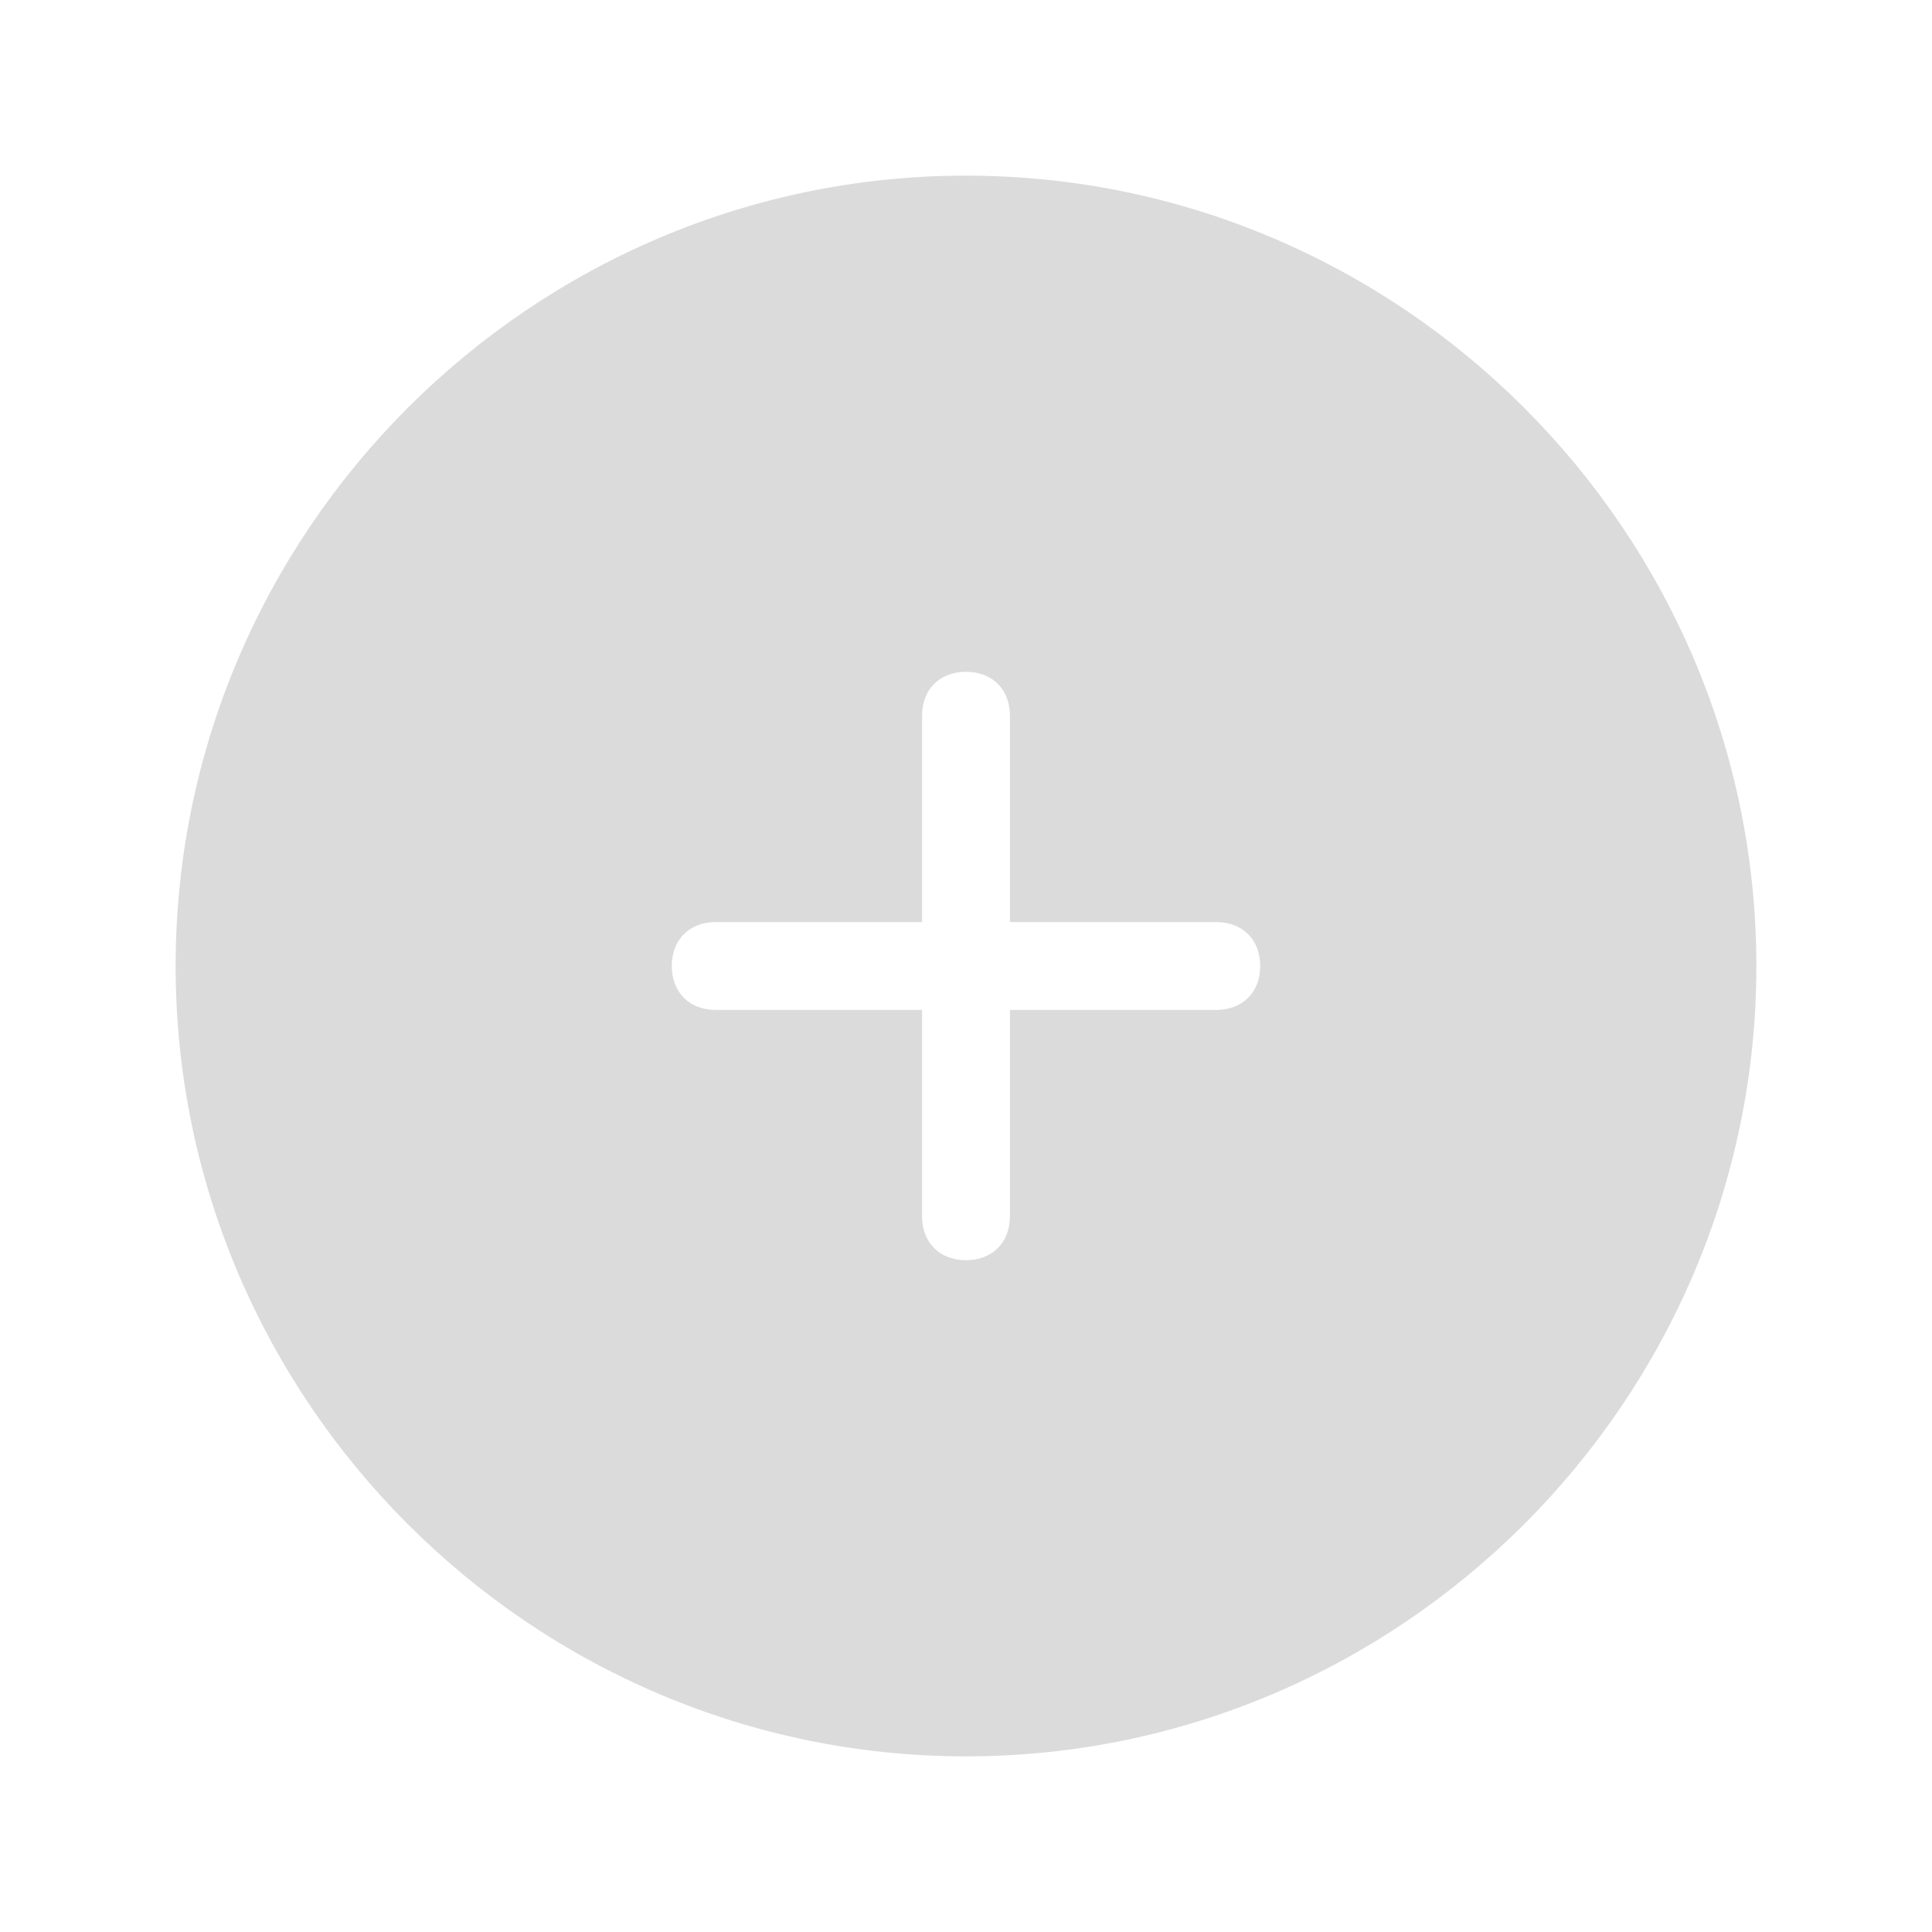
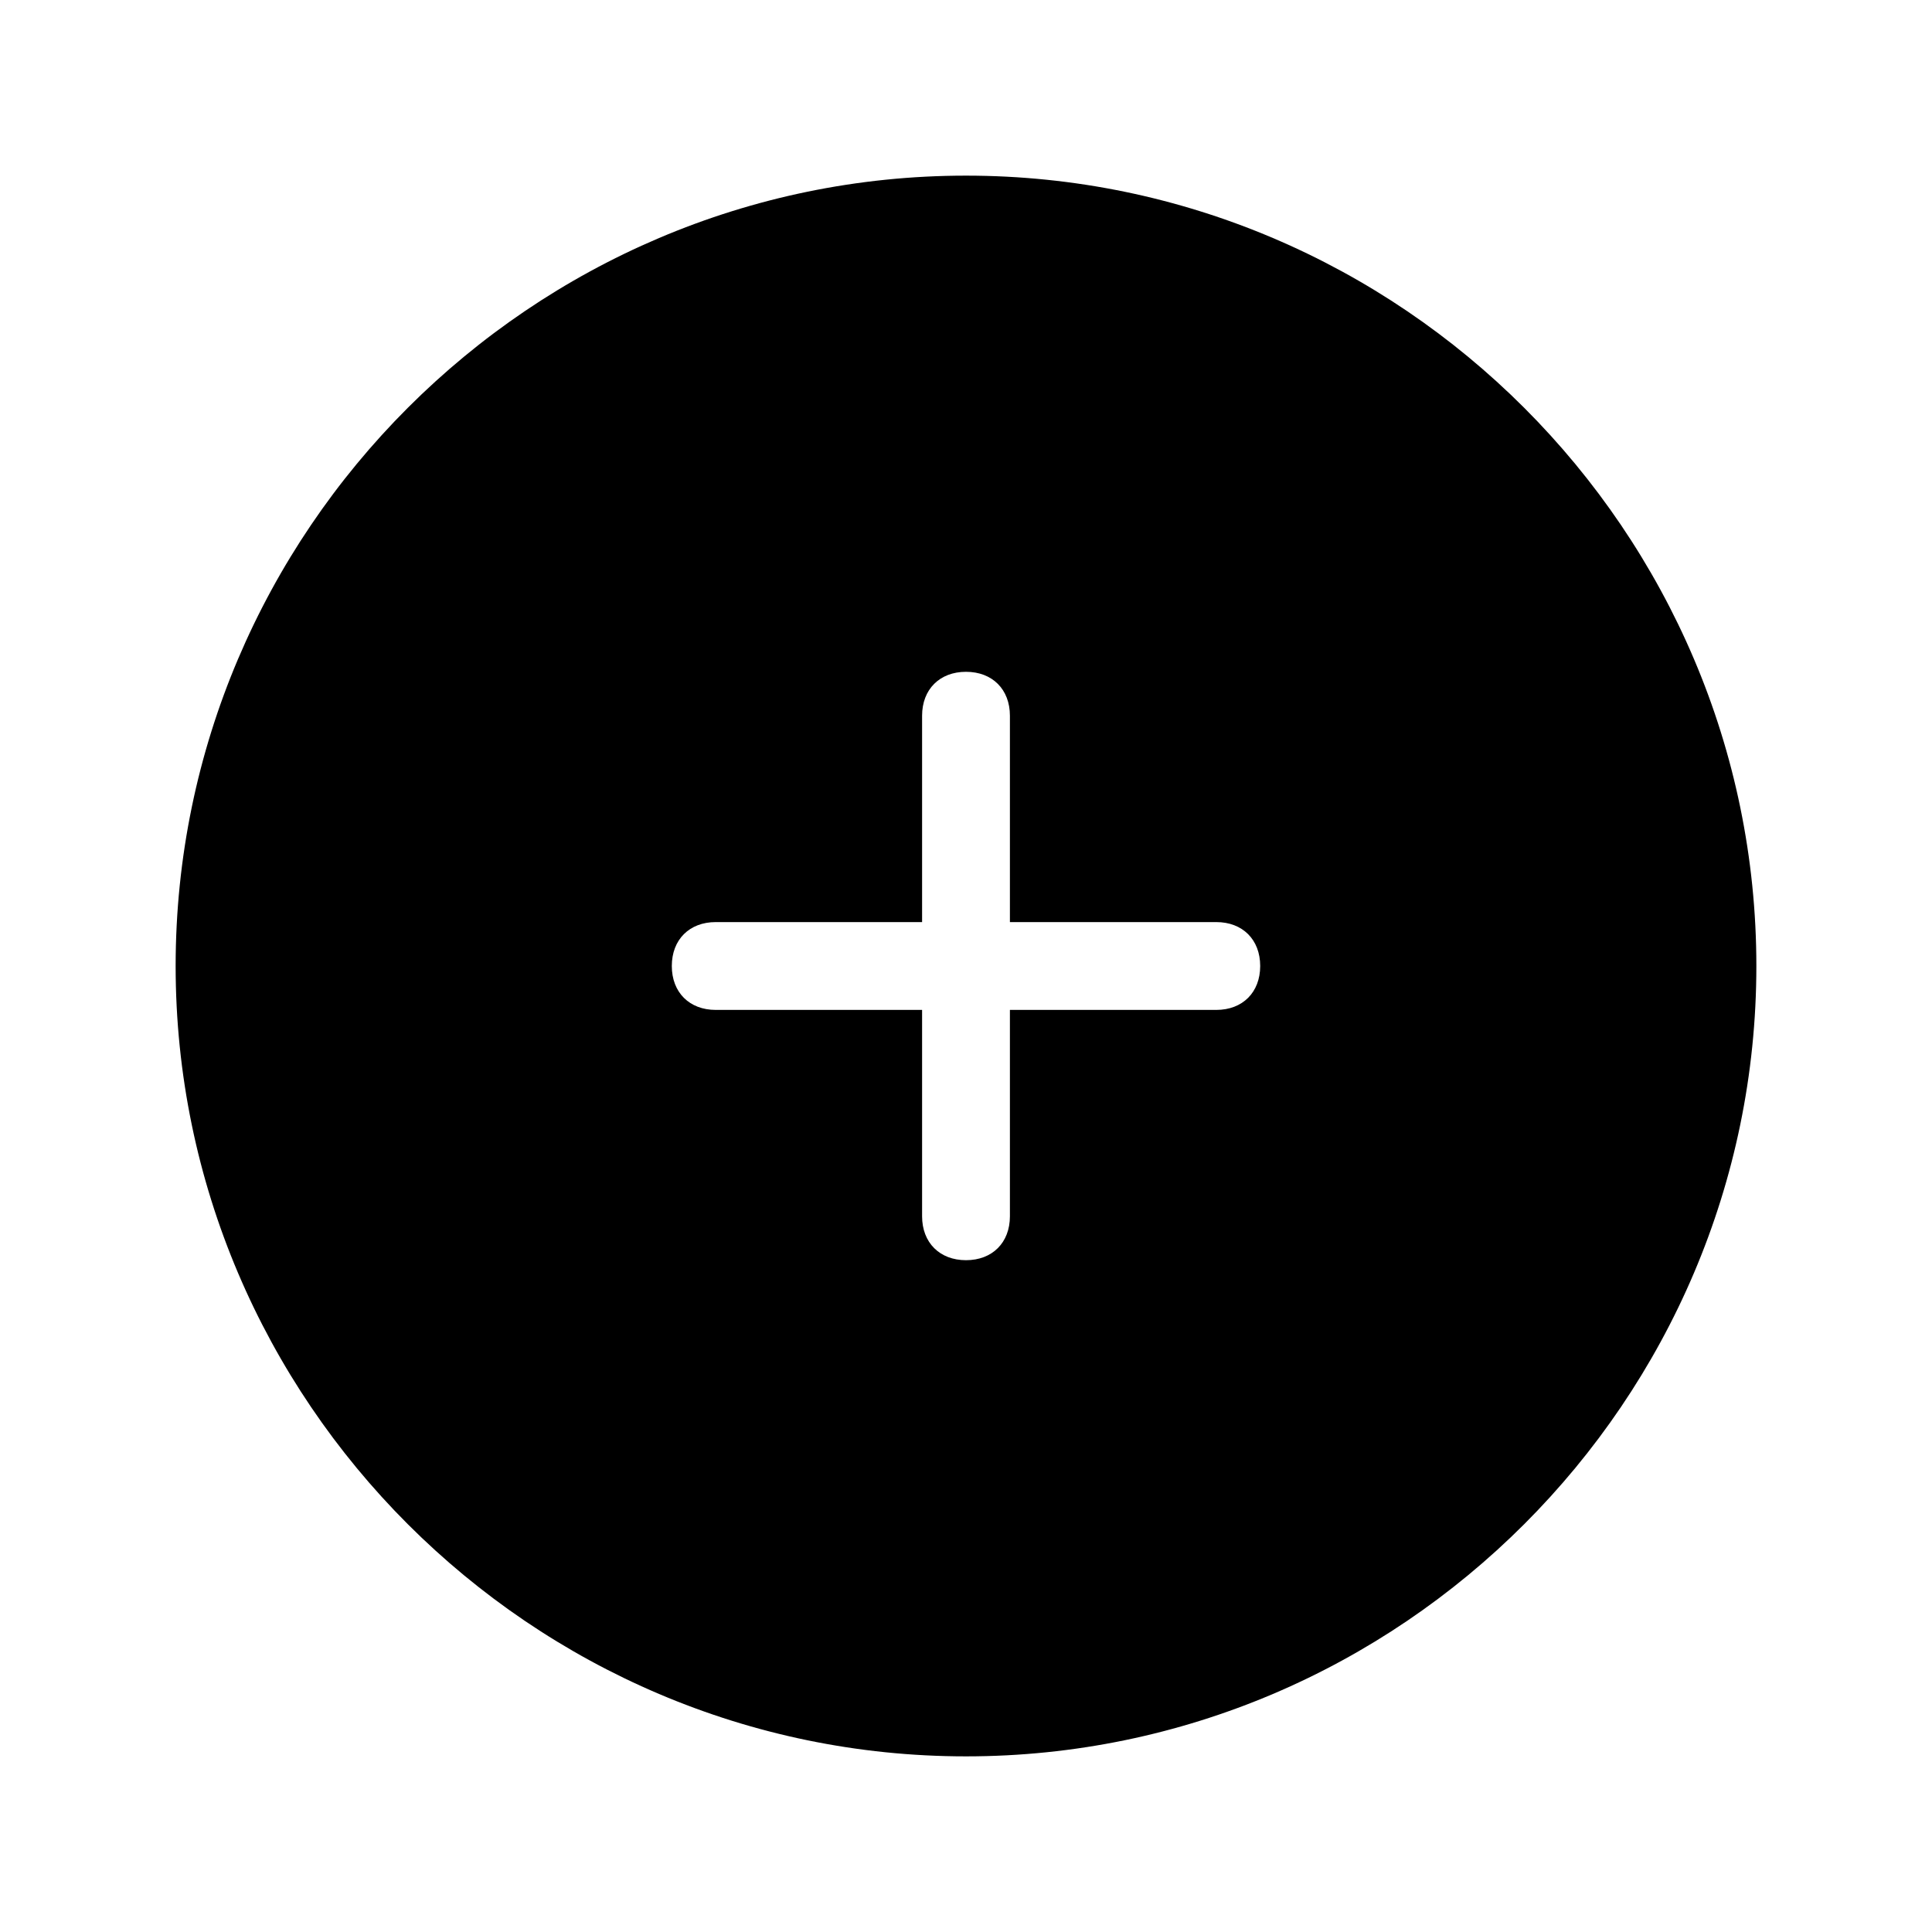
<svg xmlns="http://www.w3.org/2000/svg" t="1646722024902" class="icon" viewBox="0 0 1024 1024" version="1.1" p-id="23128" width="200" height="200">
-   <path d="M512 93.091C281.6 93.091 93.091 281.6 93.091 512s188.509 418.909 418.909 418.909 418.909-188.509 418.909-418.909S742.4 93.091 512 93.091z m132.655 442.182H535.273v109.382c0 13.964-9.309 23.273-23.273 23.273s-23.273-9.309-23.273-23.273V535.273h-109.382c-13.964 0-23.273-9.309-23.273-23.273s9.309-23.273 23.273-23.273H488.727v-109.382c0-13.964 9.309-23.273 23.273-23.273s23.273 9.309 23.273 23.273V488.727h109.382c13.964 0 23.273 9.309 23.273 23.273s-9.309 23.273-23.273 23.273z" fill="#DBDBDB" p-id="23129" />
+   <path d="M512 93.091C281.6 93.091 93.091 281.6 93.091 512s188.509 418.909 418.909 418.909 418.909-188.509 418.909-418.909S742.4 93.091 512 93.091z m132.655 442.182H535.273v109.382c0 13.964-9.309 23.273-23.273 23.273s-23.273-9.309-23.273-23.273V535.273h-109.382c-13.964 0-23.273-9.309-23.273-23.273s9.309-23.273 23.273-23.273H488.727v-109.382c0-13.964 9.309-23.273 23.273-23.273s23.273 9.309 23.273 23.273V488.727h109.382c13.964 0 23.273 9.309 23.273 23.273s-9.309 23.273-23.273 23.273z" p-id="23129" />
</svg>
